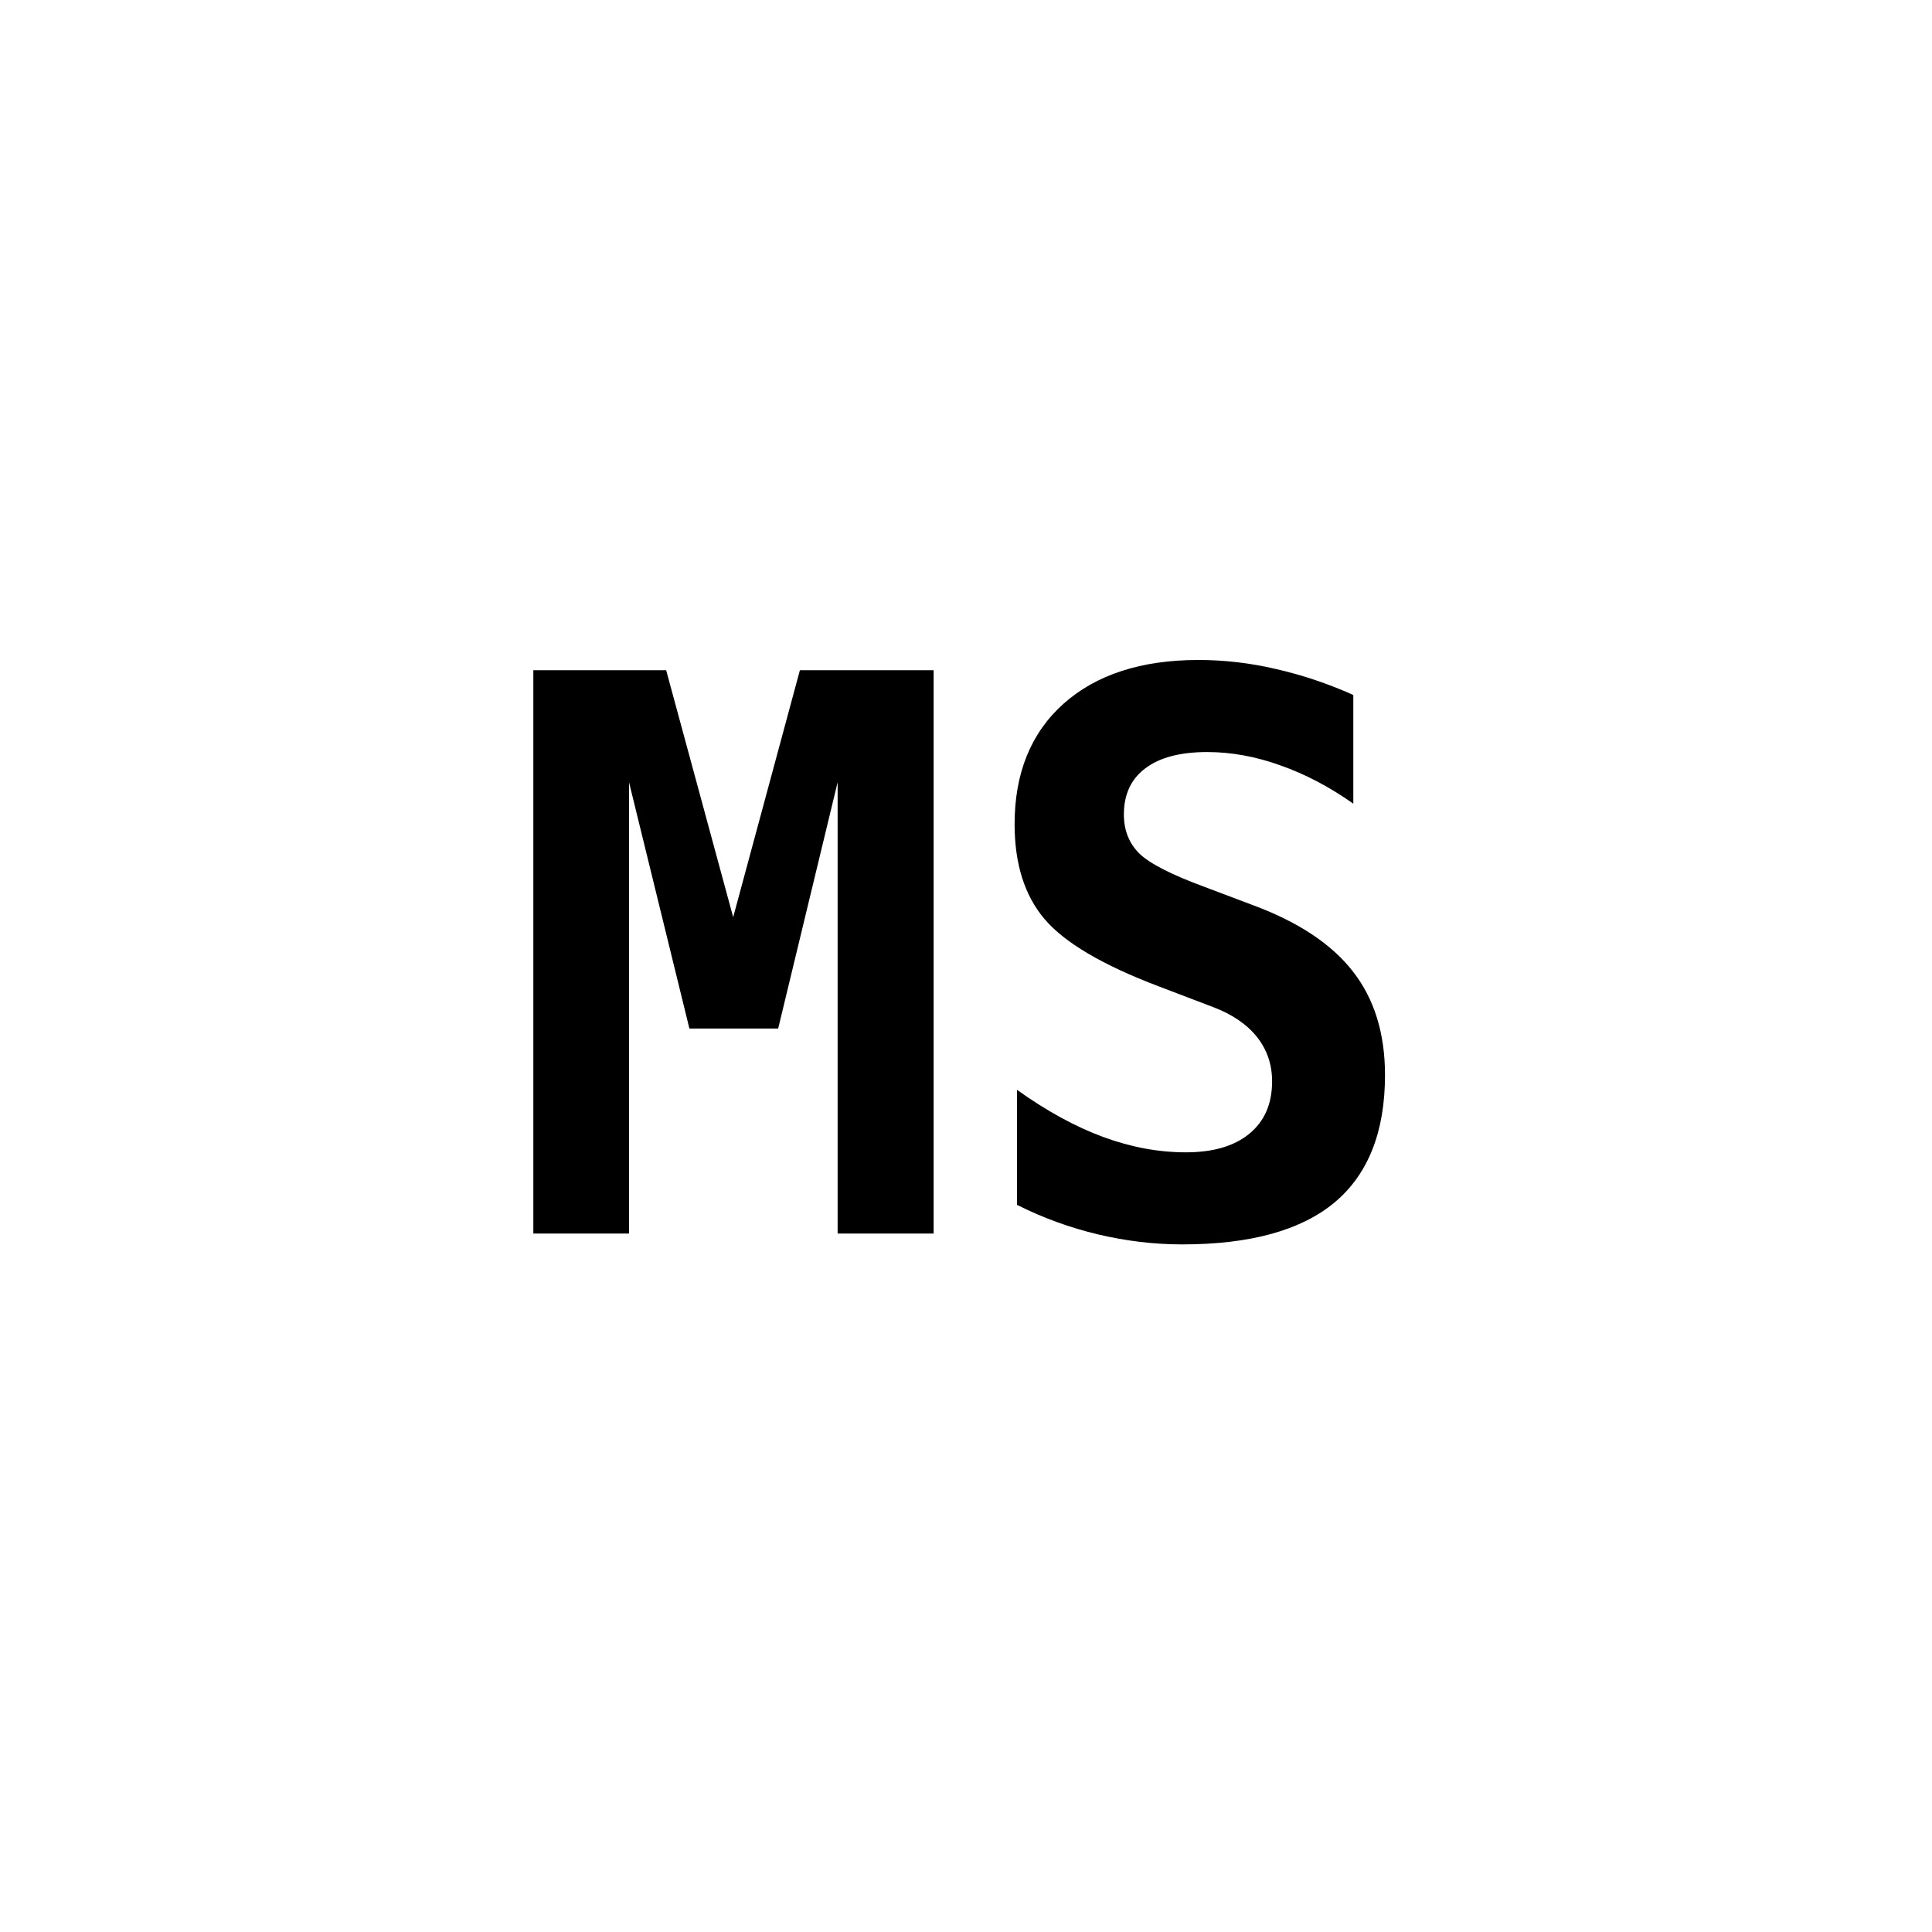
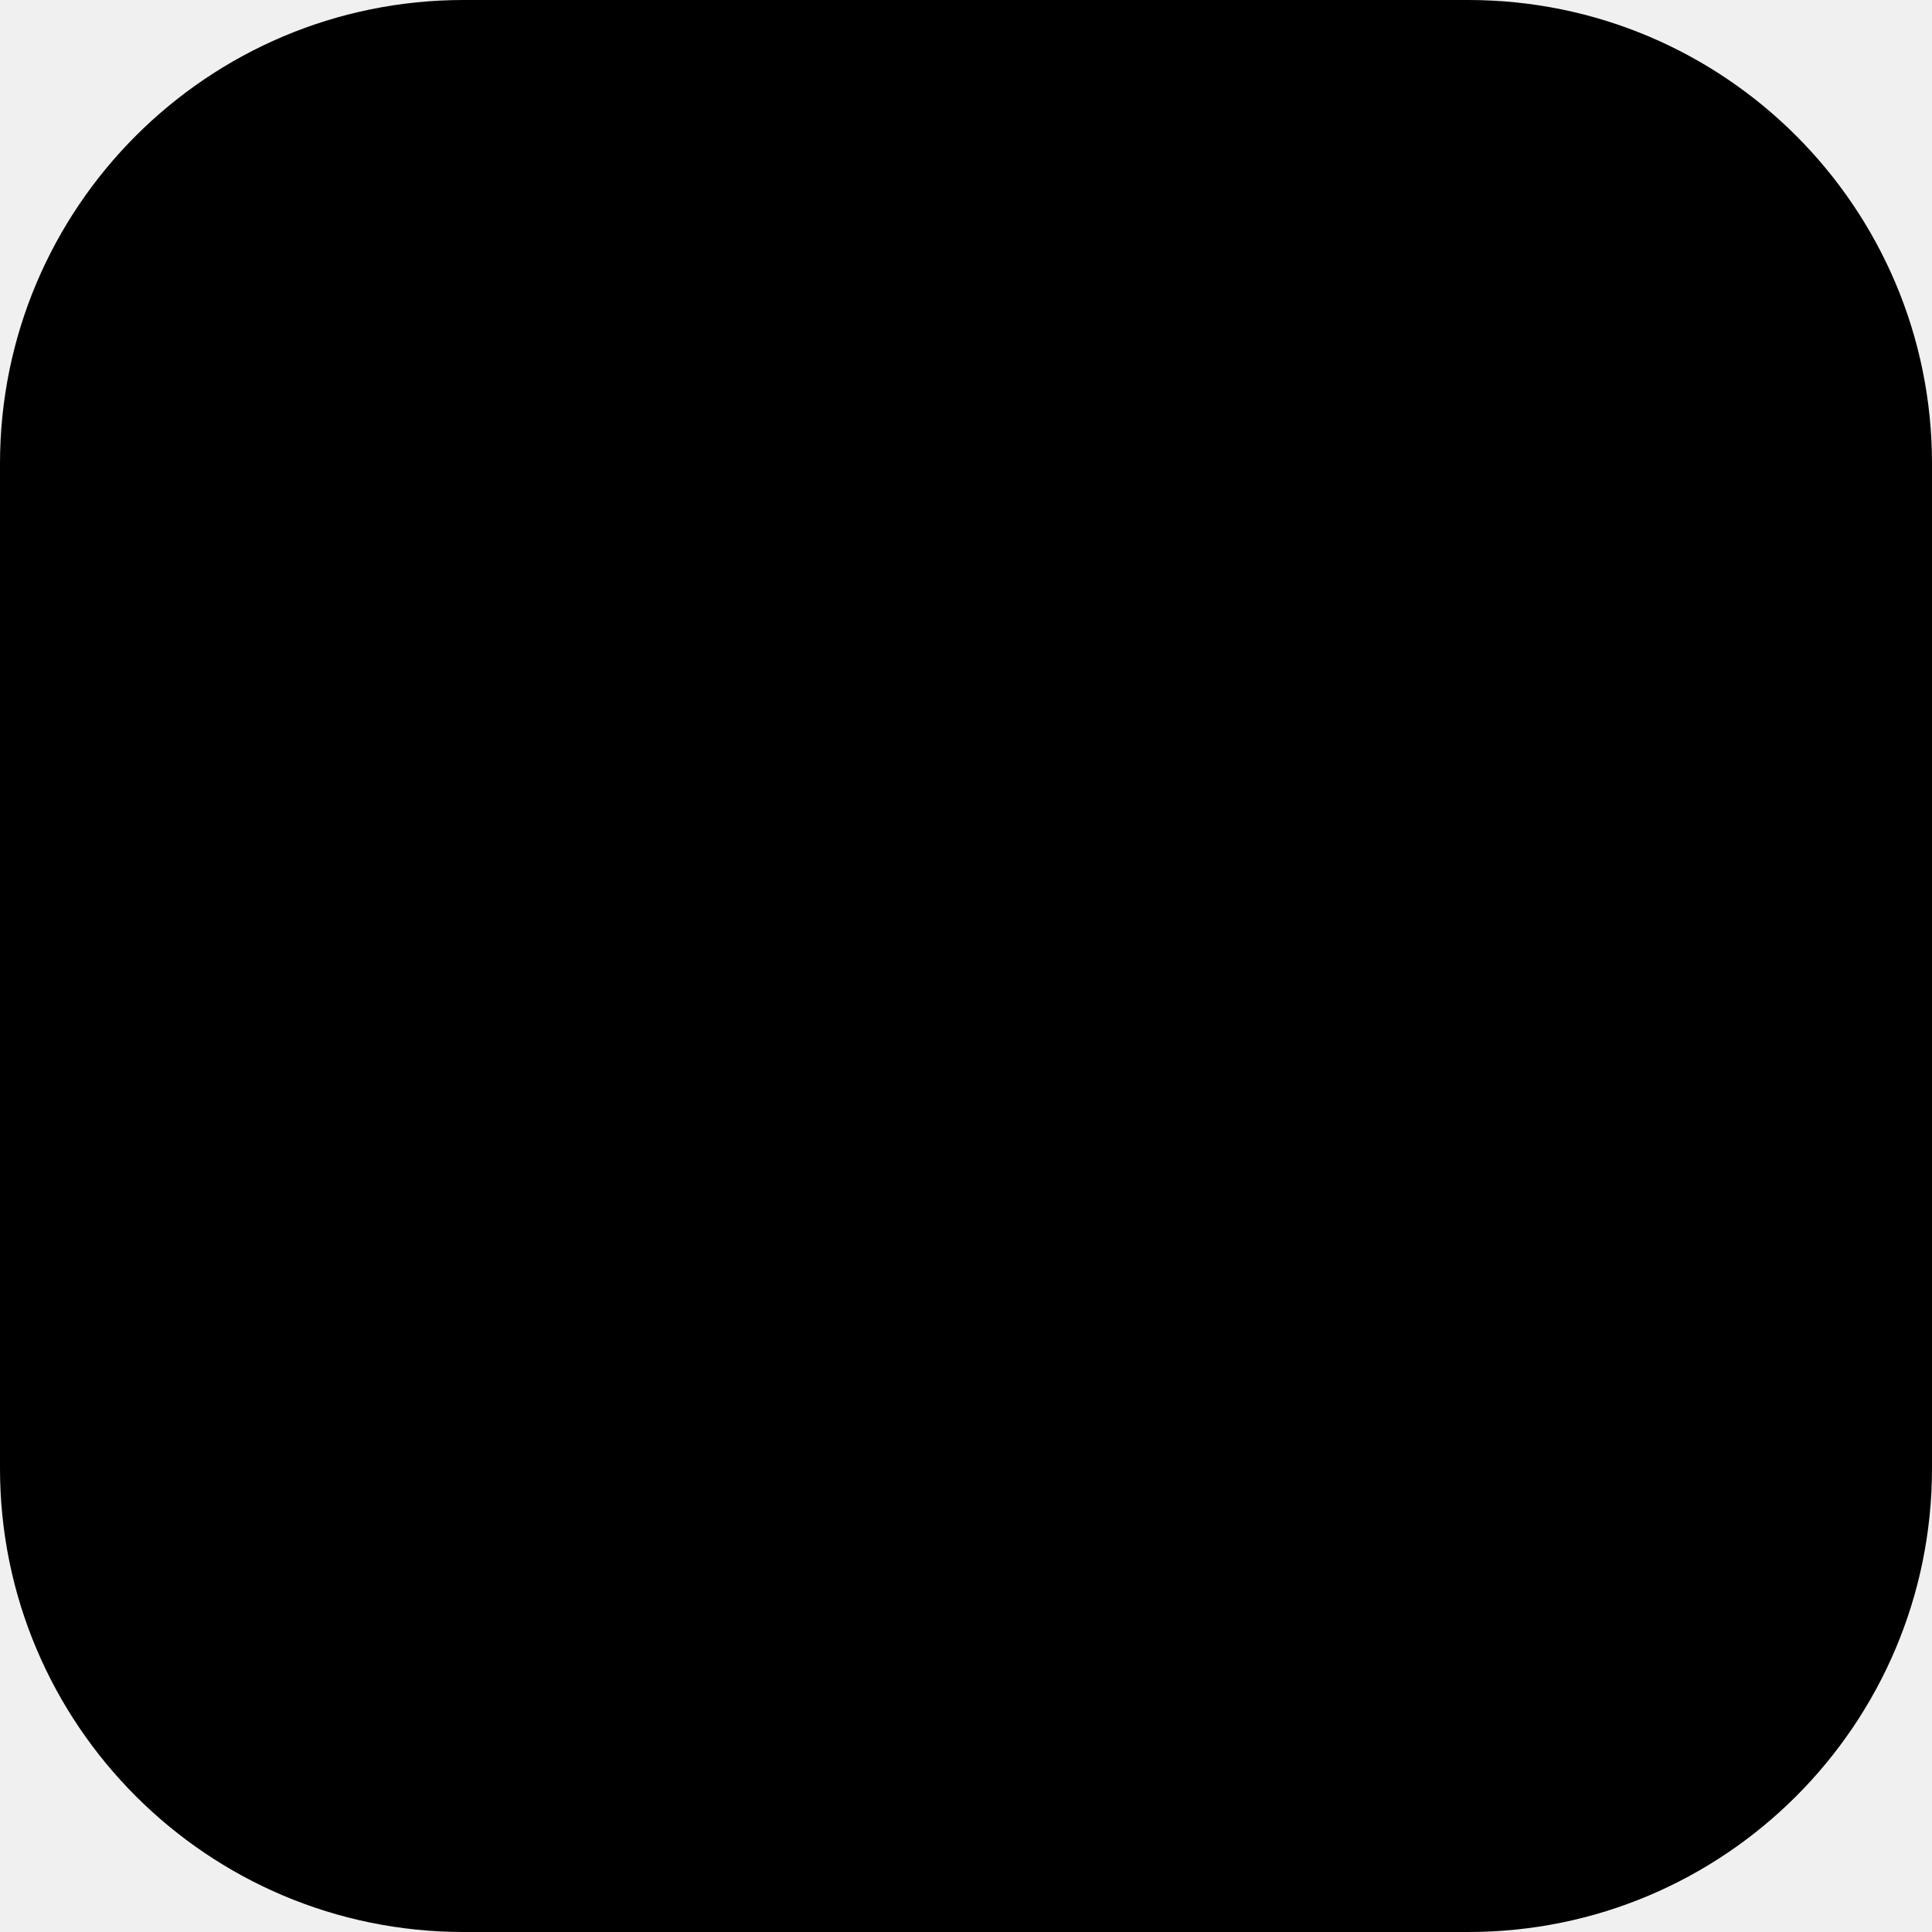
<svg xmlns="http://www.w3.org/2000/svg" viewBox="0 0 100 100" role="img" aria-label="Mathieu Saugier">
-   <rect width="100" height="100" fill="#ffffff" />
-   <text x="50" y="50" font-family="monospace" font-size="40" font-weight="bold" text-anchor="middle" dominant-baseline="central" fill="#000000">MS</text>
+   <style>
+ 		.tile { fill: oklch(0.5 0.13 258); }
+ 		.ink { fill: oklch(0.993 0.006 250); }
+ 		@media (prefers-color-scheme: dark) {
+ 			.tile { fill: oklch(0.78 0.091 258); }
+ 			.ink { fill: oklch(0.185 0.016 250); }
+ 		}
+ 	</style>
+   <rect class="tile" width="100" height="100" rx="24" />
+   <path class="ink" d="M75.4 29.8L78.8 71.7L84.6 73.3L84.6 74.4L61.6 74.4L61.6 73.3L67.5 71.9L64.4 31.3L64.9 31.4L47.9 74.8L42.8 74.8L25.3 32.0L25.9 31.9L23.4 72.0L29.4 73.3L29.4 74.4L15.4 74.4L15.4 73.3L20.9 72.0L23.5 30.8L17.5 28.3L17.5 27.2L35.3 27.2L50.4 64.6L49.4 64.6L63.9 27.2L81.7 27.2L81.7 28.3L75.4 29.8Z" />
</svg>
